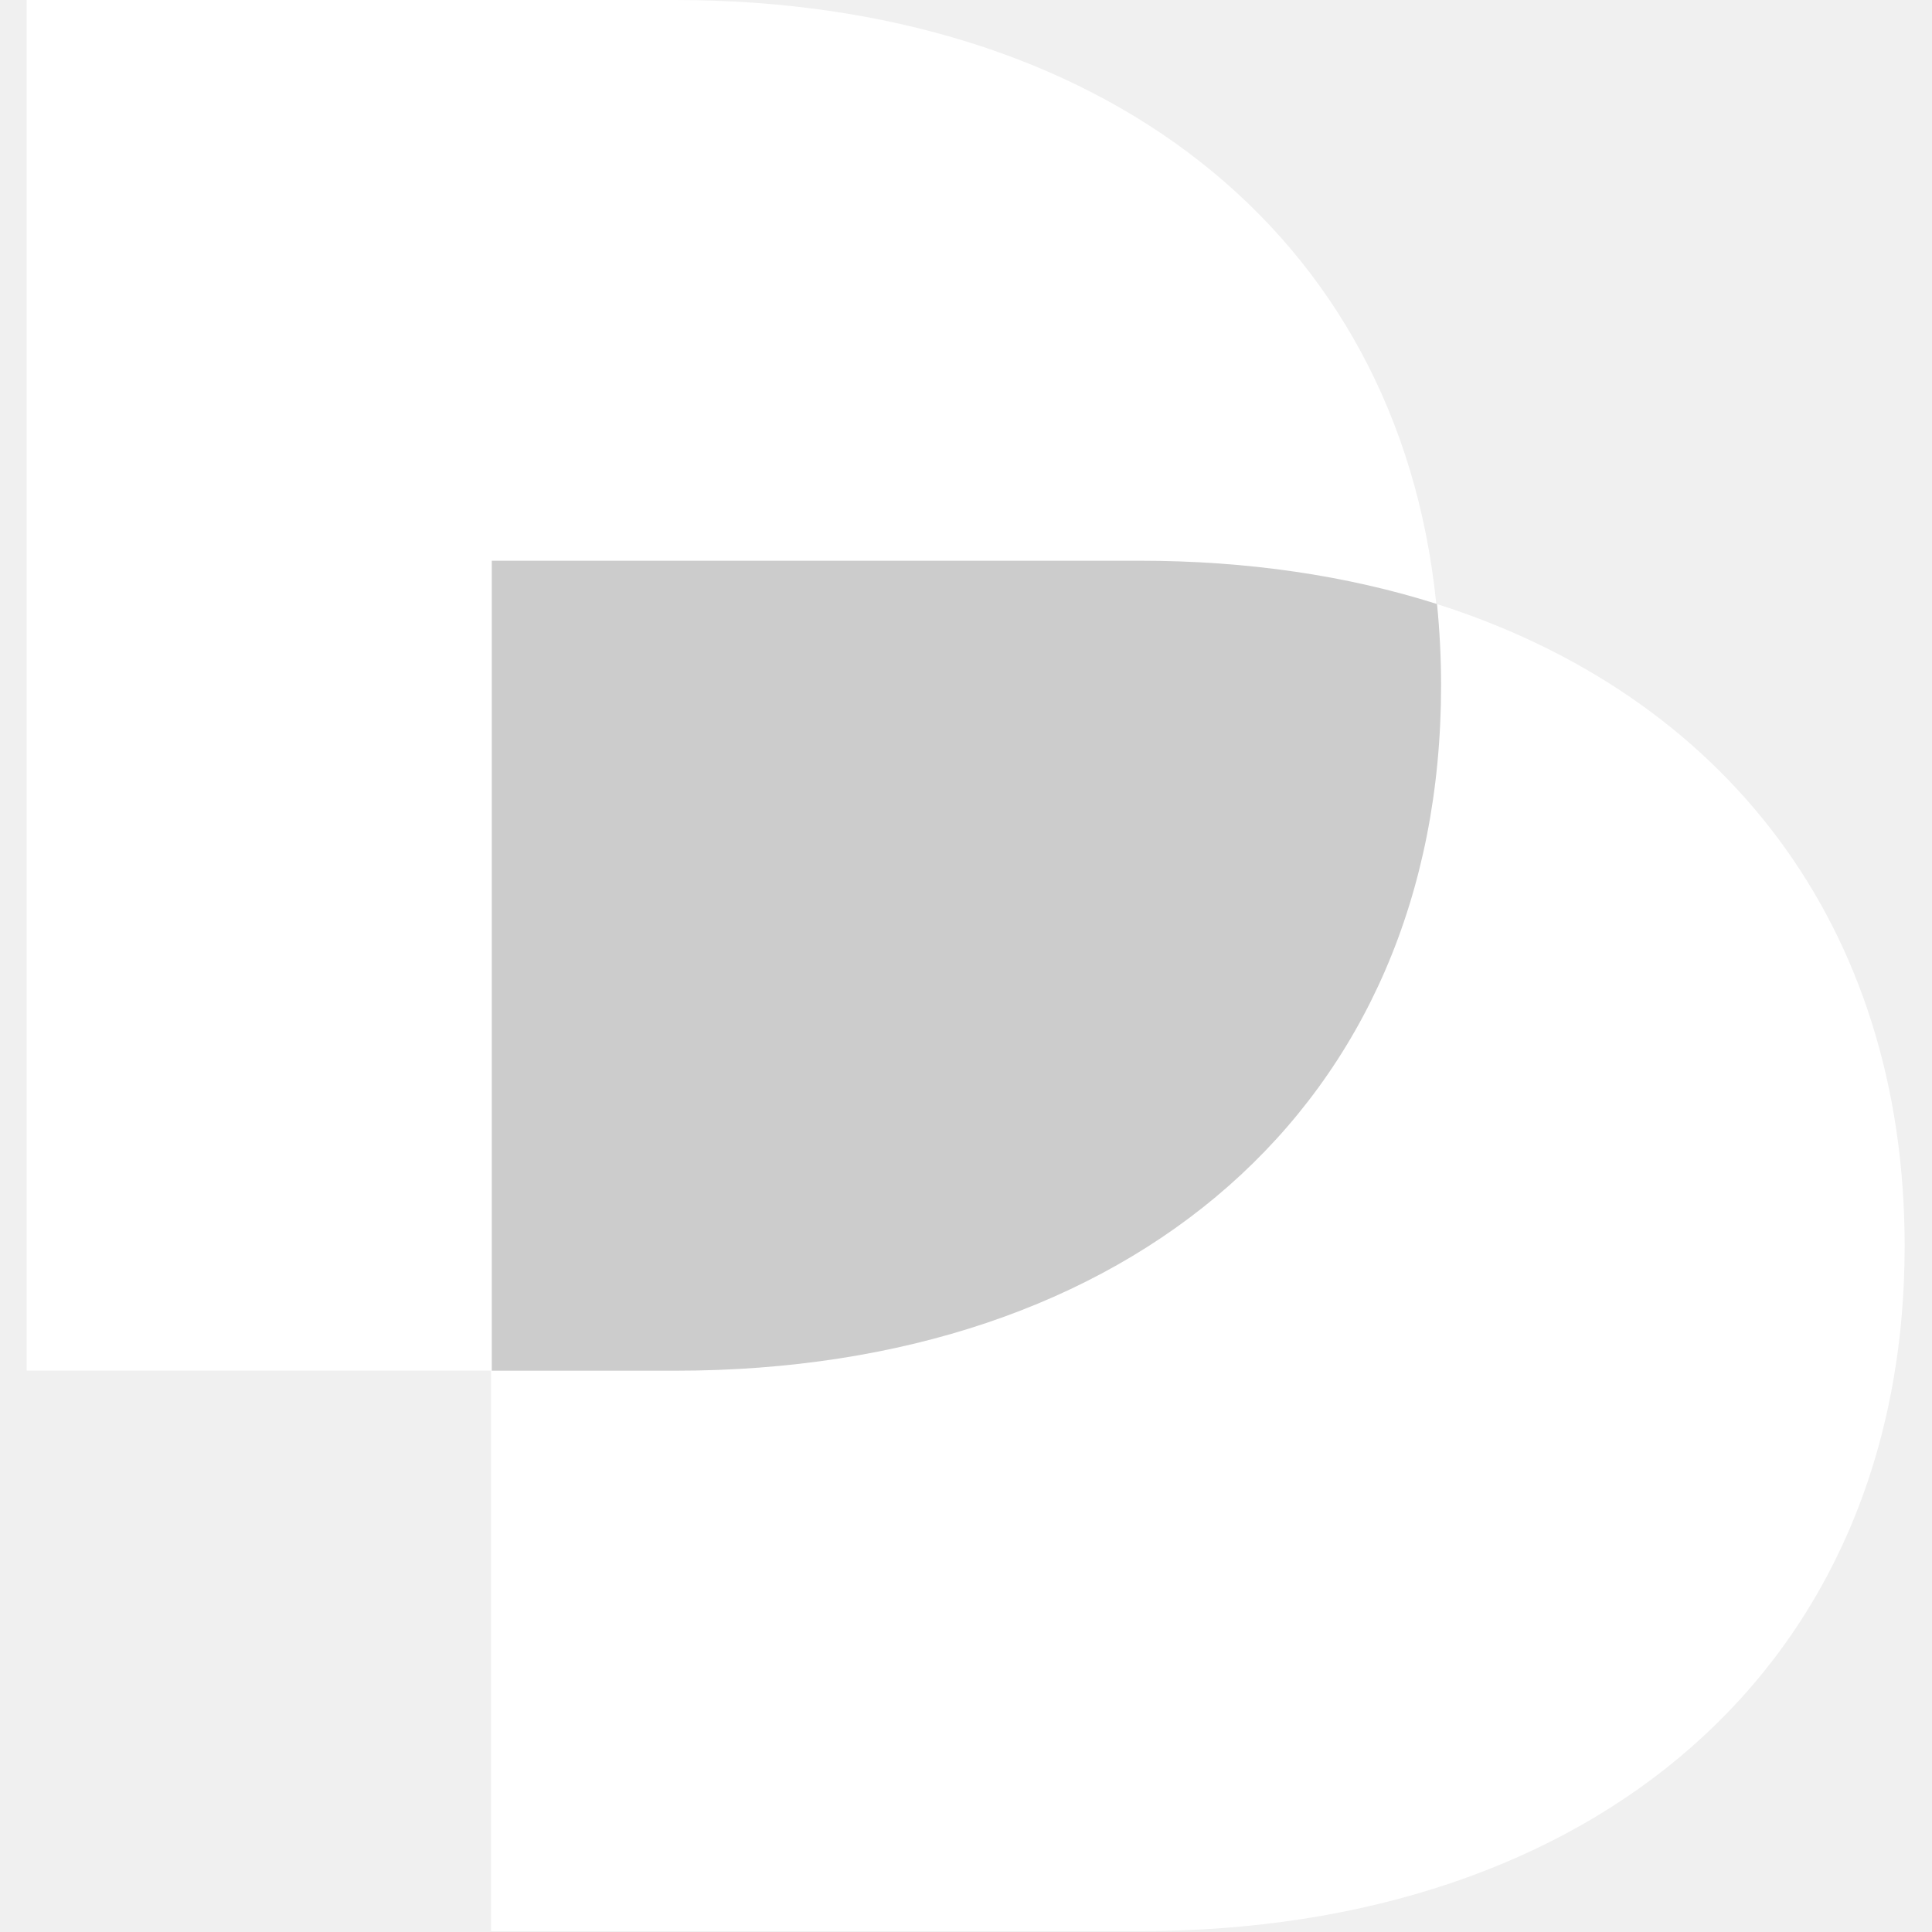
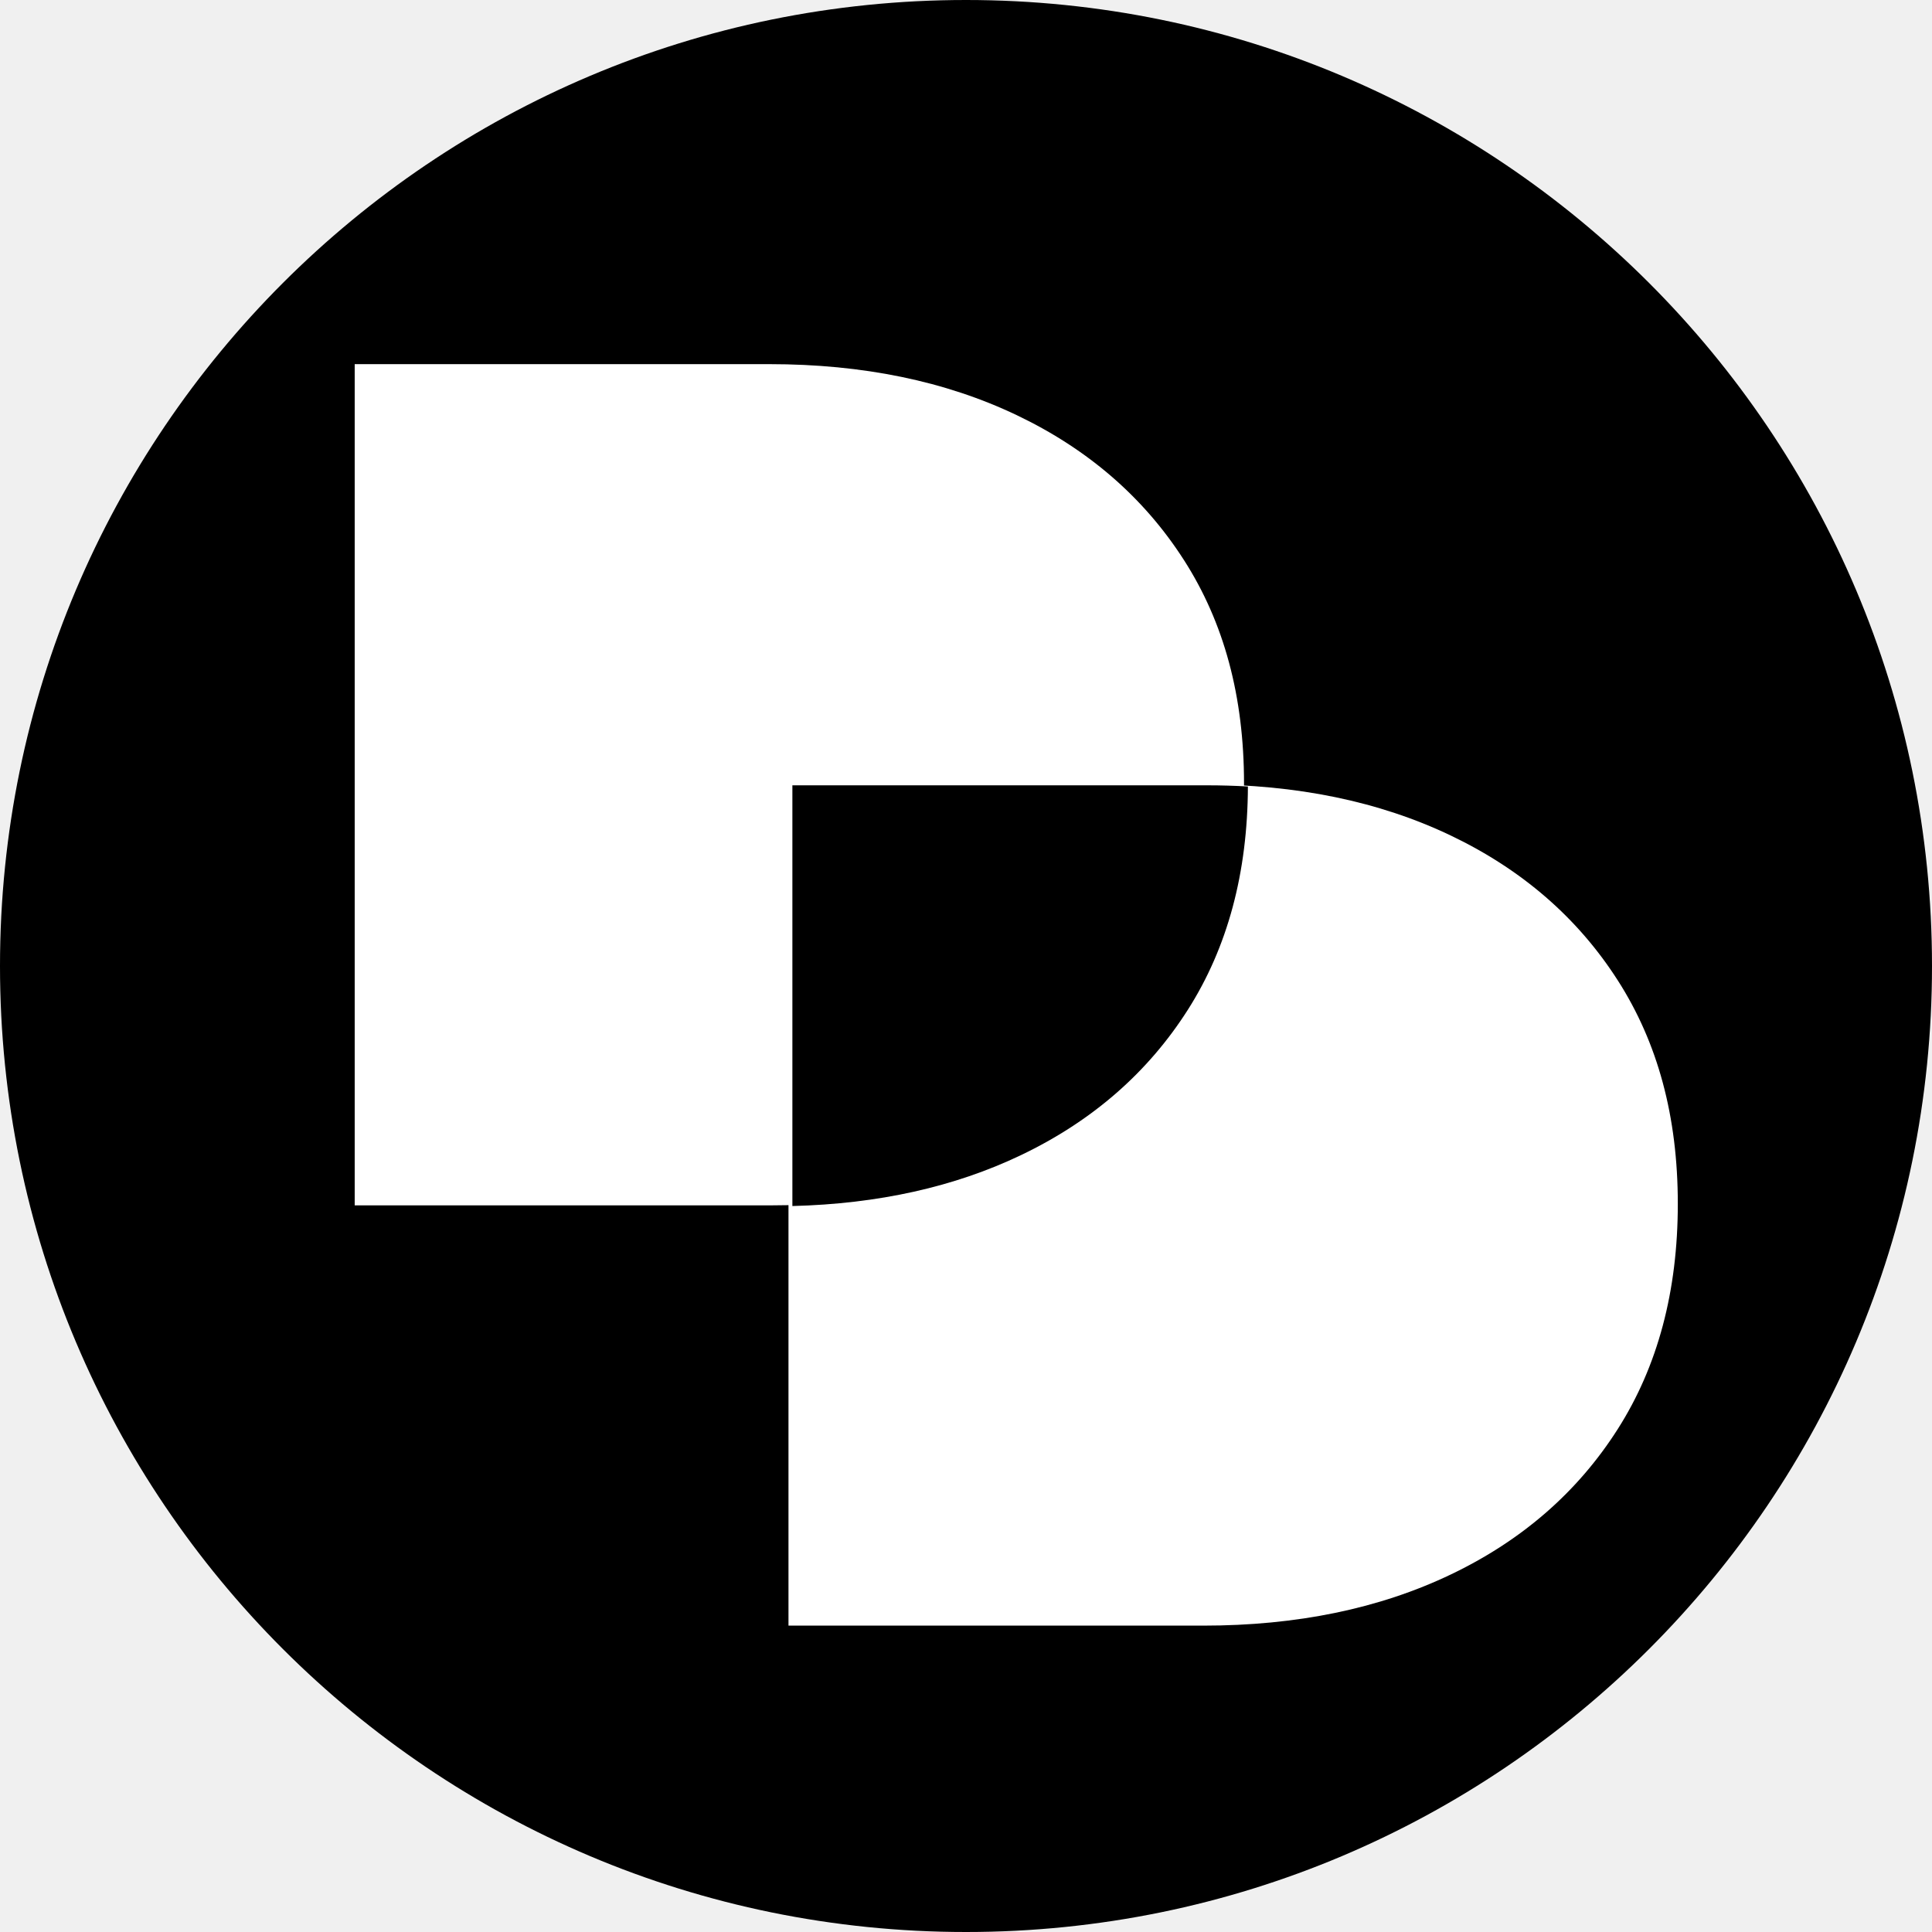
- <svg xmlns="http://www.w3.org/2000/svg" version="1.1" id="Layer_1" x="0px" y="0px" viewBox="0 0 2048 2048" style="enable-background:new 0 0 2048 2048;" xml:space="preserve">
-   <style type="text/css">
- 	.st0{fill:#FFFFFF;}
- 	.st1{fill:#CCCCCC;}
- </style>
-   <path class="st0" d="M1522.5,640.1C1482.5,244.4,1165,0,715.3,0h-687v1452.9h492.2v594.2h687c481.5,0,811.5-280.2,811.5-726.4  C2019,980.4,1827.1,736.7,1522.5,640.1z" />
-   <g>
-     <path class="st1" d="M1527.6,726.6c0-29.5-1.5-58.3-4.3-86.3c-94.9-30.1-200.7-45.9-315-45.9h-687V1453h194.8   C1197.6,1453,1527.6,1172.8,1527.6,726.6z" />
-   </g>
+ <svg xmlns="http://www.w3.org/2000/svg" id="Layer_1" viewBox="0 0 1025 1025">
+   <defs>
+     <style>
+       .cls-1 {
+         fill: #fff;
+       }
+     </style>
+   </defs>
+   <circle cx="512.5" cy="512.5" r="512.5" />
+   <path class="cls-1" d="M628.12,297.12c-21.26-33.16-50.8-58.76-88.63-76.83-37.83-18.06-81.61-27.1-131.34-27.1h-219.97v446.31h219.97c49.73,0,93.51-9.02,131.34-27.1,37.83-18.06,67.37-43.78,88.63-77.15,21.25-33.36,31.88-73.21,31.88-119.55s-10.63-85.44-31.88-118.59Z" />
+   <path class="cls-1" d="M858.26,520.08c-21.26-33.16-50.8-58.76-88.63-76.83-37.83-18.06-81.61-27.1-131.34-27.1h-219.97v446.31h219.97c49.73,0,93.51-9.02,131.34-27.1,37.83-18.06,67.37-43.78,88.63-77.15,21.25-33.36,31.88-73.21,31.88-119.55s-10.63-85.44-31.88-118.59Z" />
+   <path d="M640.36,416.64h-219.97v223.21c45.55-1.16,85.94-10.13,121.17-26.96,37.83-18.06,67.37-43.78,88.63-77.15,21.08-33.11,31.71-72.6,31.87-118.48-7.11-.4-14.33-.62-21.7-.62Z" />
</svg>
